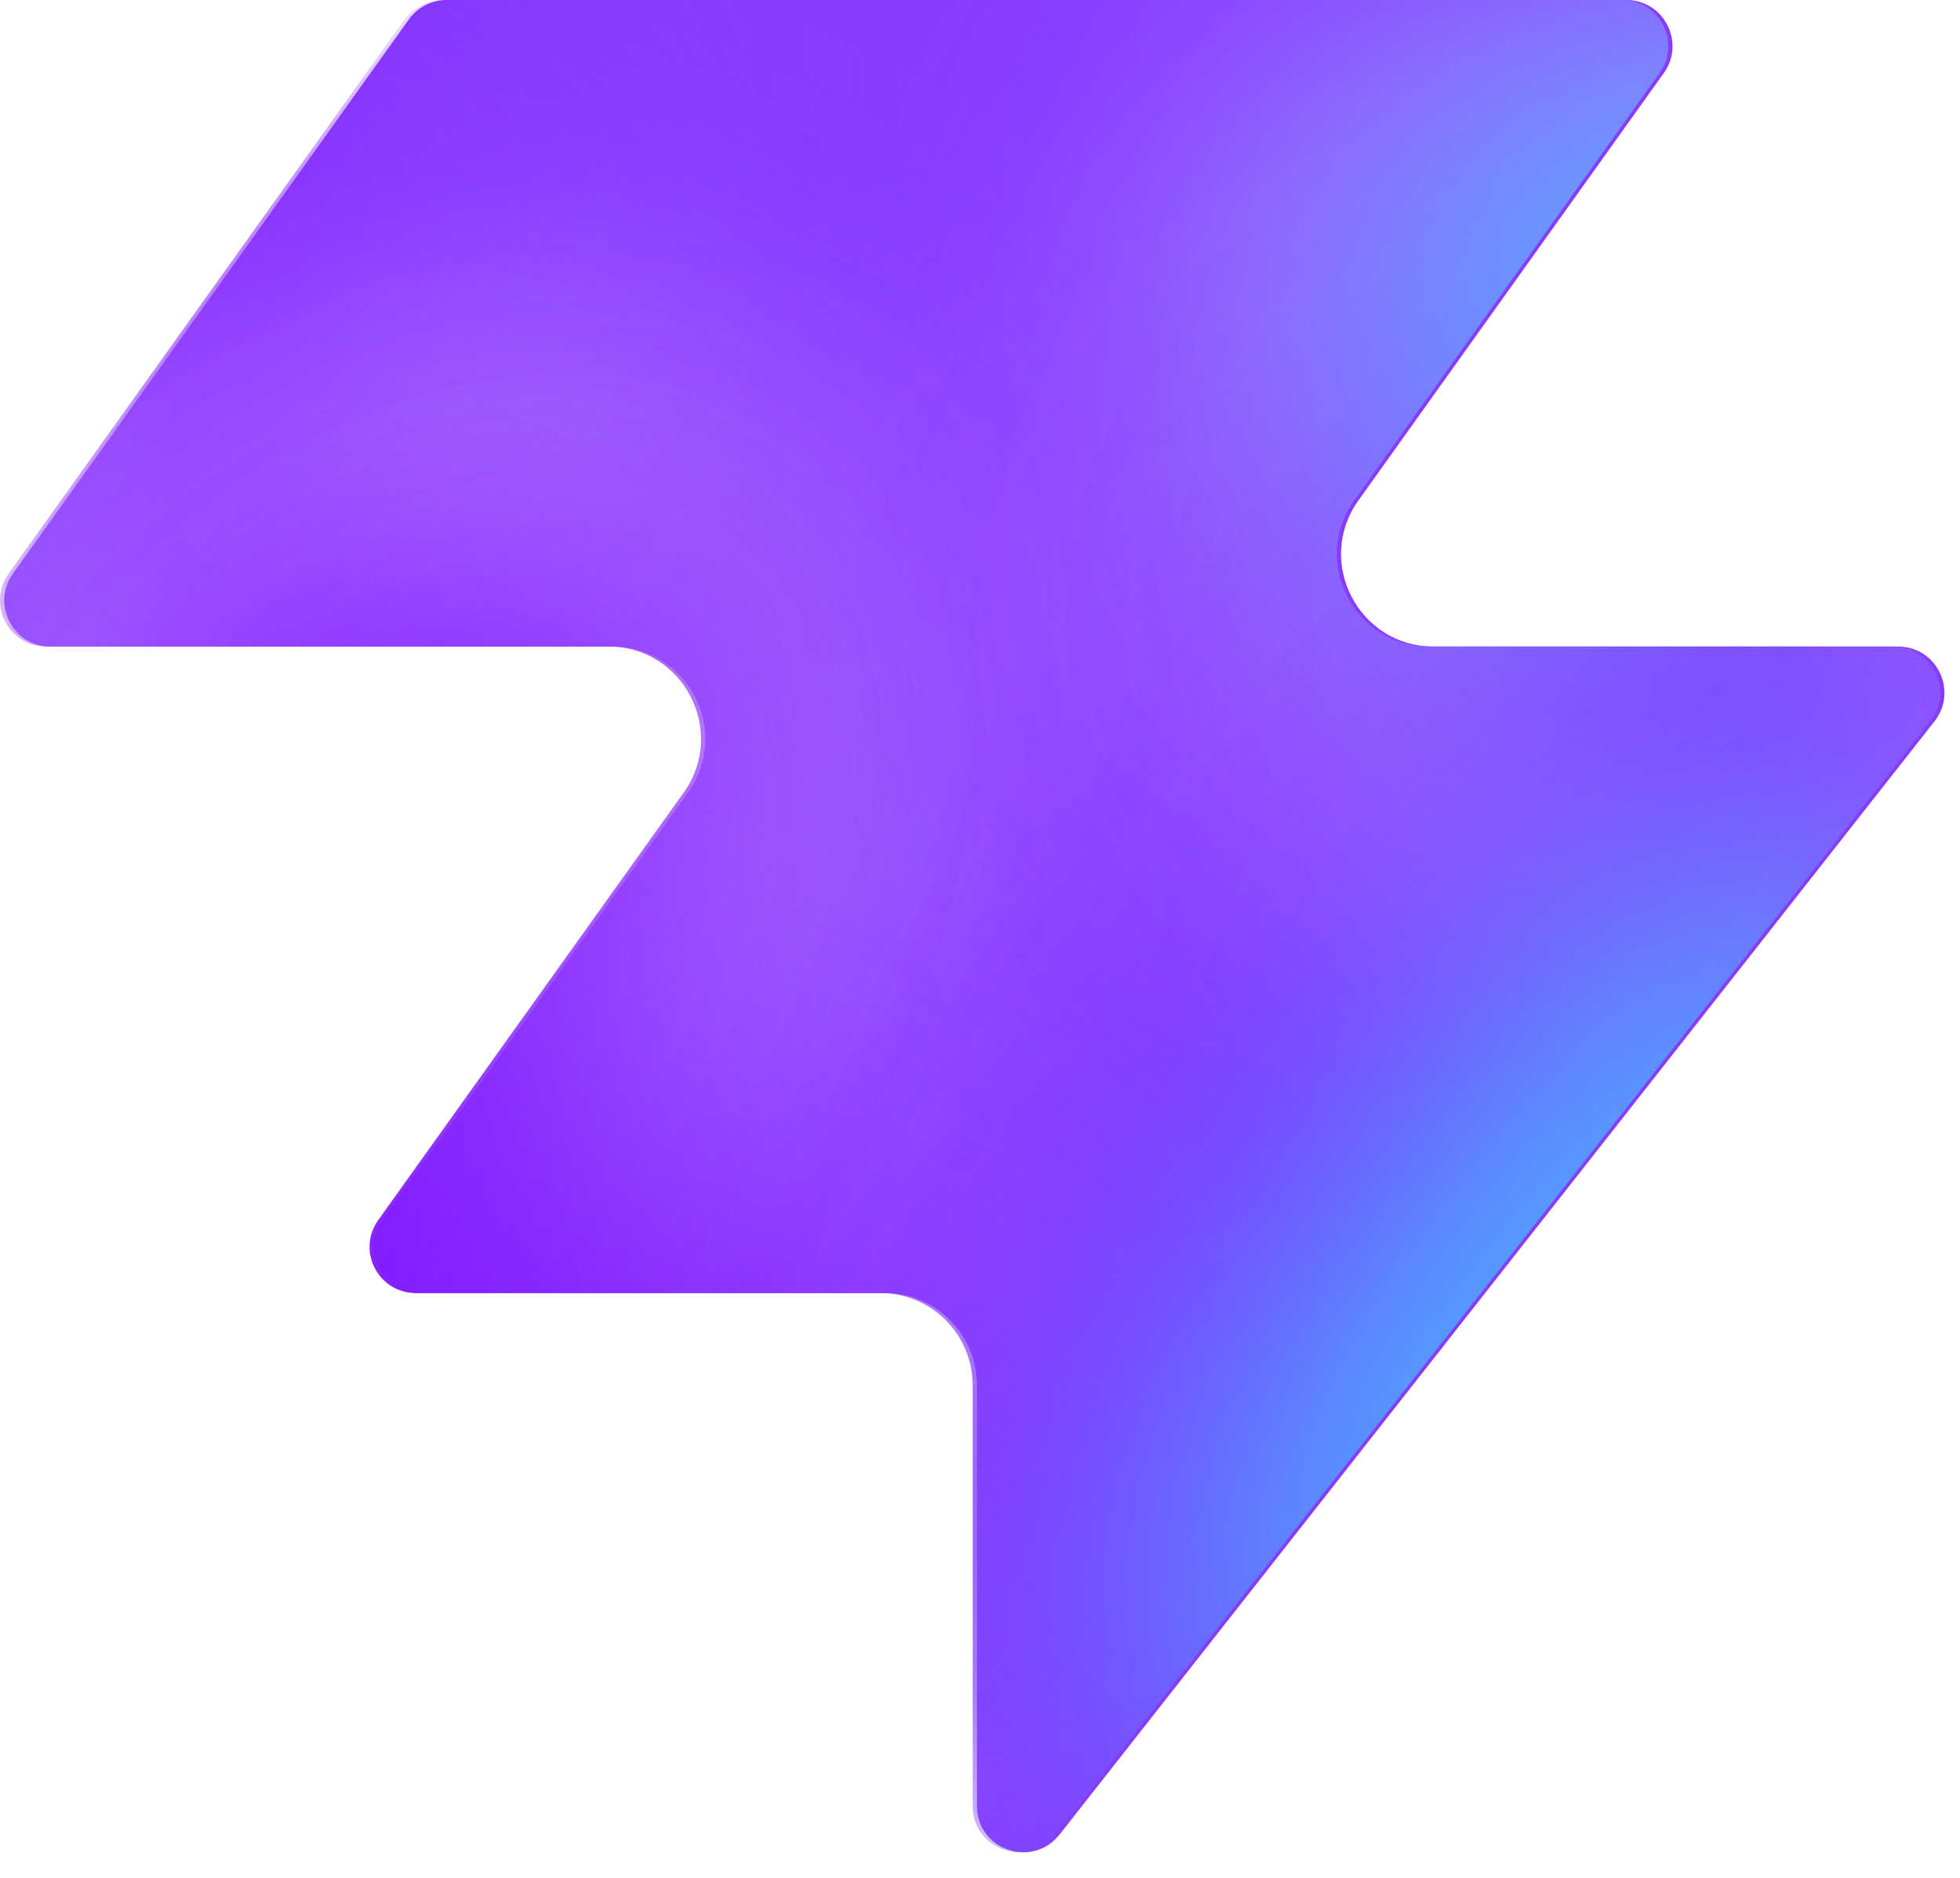
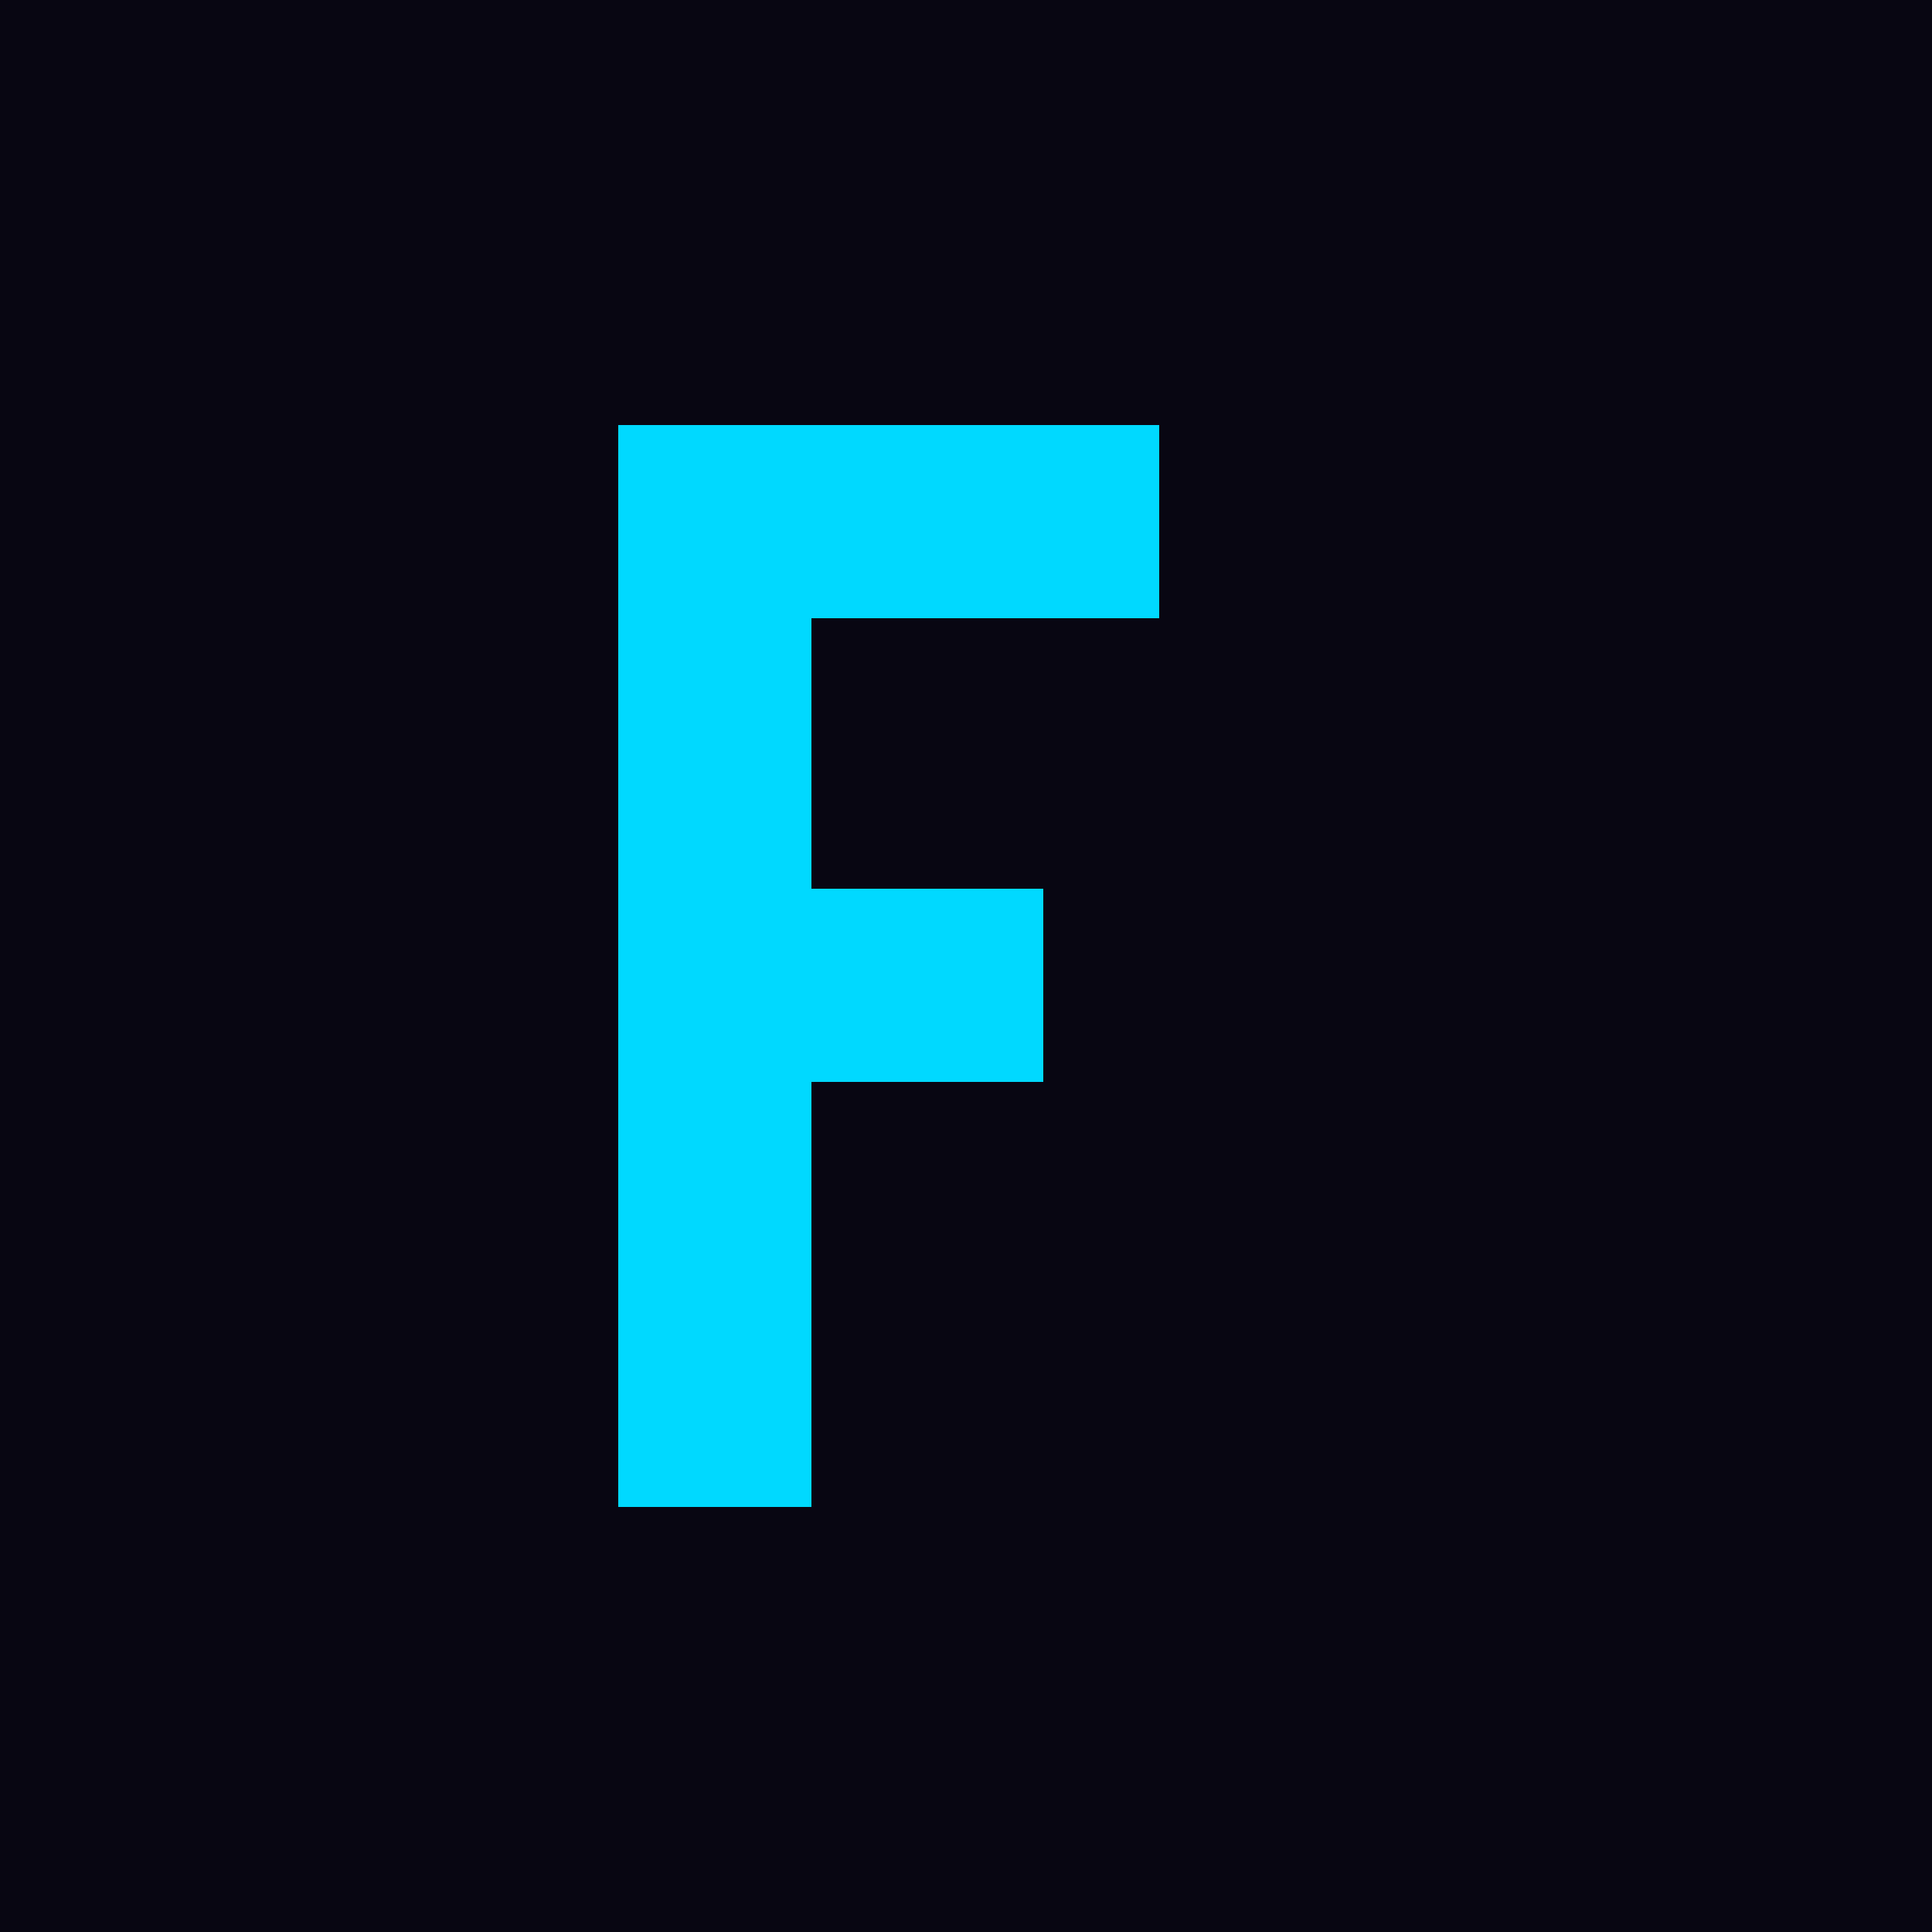
- <svg xmlns="http://www.w3.org/2000/svg" width="48" height="46" fill="none" viewBox="0 0 48 46">
-   <path fill="#863bff" d="M25.946 44.938c-.664.845-2.021.375-2.021-.698V33.937a2.26 2.26 0 0 0-2.262-2.262H10.287c-.92 0-1.456-1.04-.92-1.788l7.48-10.471c1.07-1.497 0-3.578-1.842-3.578H1.237c-.92 0-1.456-1.04-.92-1.788L10.013.474c.214-.297.556-.474.92-.474h28.894c.92 0 1.456 1.04.92 1.788l-7.48 10.471c-1.07 1.498 0 3.579 1.842 3.579h11.377c.943 0 1.473 1.088.89 1.83L25.947 44.94z" style="fill:#863bff;fill:color(display-p3 .525 .23 1);fill-opacity:1" />
-   <mask id="a" width="48" height="46" x="0" y="0" maskUnits="userSpaceOnUse" style="mask-type:alpha">
-     <path fill="#000" d="M25.842 44.938c-.664.844-2.021.375-2.021-.698V33.937a2.26 2.26 0 0 0-2.262-2.262H10.183c-.92 0-1.456-1.04-.92-1.788l7.48-10.471c1.07-1.498 0-3.579-1.842-3.579H1.133c-.92 0-1.456-1.04-.92-1.787L9.91.473c.214-.297.556-.474.92-.474h28.894c.92 0 1.456 1.04.92 1.788l-7.48 10.471c-1.07 1.498 0 3.578 1.842 3.578h11.377c.943 0 1.473 1.088.89 1.832L25.843 44.94z" style="fill:#000;fill-opacity:1" />
-   </mask>
-   <g mask="url(#a)">
-     <g filter="url(#b)">
-       <ellipse cx="5.508" cy="14.704" fill="#ede6ff" rx="5.508" ry="14.704" style="fill:#ede6ff;fill:color(display-p3 .927 .903 1);fill-opacity:1" transform="matrix(.00324 1 1 -.00324 -4.47 31.516)" />
-     </g>
-     <g filter="url(#c)">
-       <ellipse cx="10.399" cy="29.851" fill="#ede6ff" rx="10.399" ry="29.851" style="fill:#ede6ff;fill:color(display-p3 .927 .903 1);fill-opacity:1" transform="matrix(.00324 1 1 -.00324 -39.328 7.883)" />
-     </g>
-     <g filter="url(#d)">
-       <ellipse cx="5.508" cy="30.487" fill="#7e14ff" rx="5.508" ry="30.487" style="fill:#7e14ff;fill:color(display-p3 .492 .077 1);fill-opacity:1" transform="rotate(89.814 -25.913 -14.639)scale(1 -1)" />
-     </g>
-     <g filter="url(#e)">
-       <ellipse cx="5.508" cy="30.599" fill="#7e14ff" rx="5.508" ry="30.599" style="fill:#7e14ff;fill:color(display-p3 .492 .077 1);fill-opacity:1" transform="rotate(89.814 -32.644 -3.334)scale(1 -1)" />
-     </g>
-     <g filter="url(#f)">
-       <ellipse cx="5.508" cy="30.599" fill="#7e14ff" rx="5.508" ry="30.599" style="fill:#7e14ff;fill:color(display-p3 .492 .077 1);fill-opacity:1" transform="matrix(.00324 1 1 -.00324 -34.34 30.47)" />
-     </g>
-     <g filter="url(#g)">
-       <ellipse cx="14.072" cy="22.078" fill="#ede6ff" rx="14.072" ry="22.078" style="fill:#ede6ff;fill:color(display-p3 .927 .903 1);fill-opacity:1" transform="rotate(93.35 24.506 48.493)scale(-1 1)" />
-     </g>
-     <g filter="url(#h)">
-       <ellipse cx="3.47" cy="21.501" fill="#7e14ff" rx="3.47" ry="21.501" style="fill:#7e14ff;fill:color(display-p3 .492 .077 1);fill-opacity:1" transform="rotate(89.009 28.708 47.59)scale(-1 1)" />
-     </g>
-     <g filter="url(#i)">
-       <ellipse cx="3.47" cy="21.501" fill="#7e14ff" rx="3.47" ry="21.501" style="fill:#7e14ff;fill:color(display-p3 .492 .077 1);fill-opacity:1" transform="rotate(89.009 28.708 47.59)scale(-1 1)" />
-     </g>
-     <g filter="url(#j)">
-       <ellipse cx=".387" cy="8.972" fill="#7e14ff" rx="4.407" ry="29.108" style="fill:#7e14ff;fill:color(display-p3 .492 .077 1);fill-opacity:1" transform="rotate(39.51 .387 8.972)" />
-     </g>
-     <g filter="url(#k)">
-       <ellipse cx="47.523" cy="-6.092" fill="#7e14ff" rx="4.407" ry="29.108" style="fill:#7e14ff;fill:color(display-p3 .492 .077 1);fill-opacity:1" transform="rotate(37.892 47.523 -6.092)" />
-     </g>
-     <g filter="url(#l)">
-       <ellipse cx="41.412" cy="6.333" fill="#47bfff" rx="5.971" ry="9.665" style="fill:#47bfff;fill:color(display-p3 .28 .748 1);fill-opacity:1" transform="rotate(37.892 41.412 6.333)" />
-     </g>
-     <g filter="url(#m)">
-       <ellipse cx="-1.879" cy="38.332" fill="#7e14ff" rx="4.407" ry="29.108" style="fill:#7e14ff;fill:color(display-p3 .492 .077 1);fill-opacity:1" transform="rotate(37.892 -1.88 38.332)" />
-     </g>
-     <g filter="url(#n)">
-       <ellipse cx="-1.879" cy="38.332" fill="#7e14ff" rx="4.407" ry="29.108" style="fill:#7e14ff;fill:color(display-p3 .492 .077 1);fill-opacity:1" transform="rotate(37.892 -1.88 38.332)" />
-     </g>
-     <g filter="url(#o)">
-       <ellipse cx="35.651" cy="29.907" fill="#7e14ff" rx="4.407" ry="29.108" style="fill:#7e14ff;fill:color(display-p3 .492 .077 1);fill-opacity:1" transform="rotate(37.892 35.651 29.907)" />
-     </g>
-     <g filter="url(#p)">
-       <ellipse cx="38.418" cy="32.4" fill="#47bfff" rx="5.971" ry="15.297" style="fill:#47bfff;fill:color(display-p3 .28 .748 1);fill-opacity:1" transform="rotate(37.892 38.418 32.4)" />
-     </g>
-   </g>
-   <defs>
-     <filter id="b" width="60.045" height="41.654" x="-19.77" y="16.149" color-interpolation-filters="sRGB" filterUnits="userSpaceOnUse">
-       <feFlood flood-opacity="0" result="BackgroundImageFix" />
-       <feBlend in="SourceGraphic" in2="BackgroundImageFix" result="shape" />
-       <feGaussianBlur result="effect1_foregroundBlur_2002_17158" stdDeviation="7.659" />
-     </filter>
-     <filter id="c" width="90.34" height="51.437" x="-54.613" y="-7.533" color-interpolation-filters="sRGB" filterUnits="userSpaceOnUse">
-       <feFlood flood-opacity="0" result="BackgroundImageFix" />
-       <feBlend in="SourceGraphic" in2="BackgroundImageFix" result="shape" />
-       <feGaussianBlur result="effect1_foregroundBlur_2002_17158" stdDeviation="7.659" />
-     </filter>
-     <filter id="d" width="79.355" height="29.4" x="-49.64" y="2.03" color-interpolation-filters="sRGB" filterUnits="userSpaceOnUse">
-       <feFlood flood-opacity="0" result="BackgroundImageFix" />
-       <feBlend in="SourceGraphic" in2="BackgroundImageFix" result="shape" />
-       <feGaussianBlur result="effect1_foregroundBlur_2002_17158" stdDeviation="4.596" />
-     </filter>
-     <filter id="e" width="79.579" height="29.4" x="-45.045" y="20.029" color-interpolation-filters="sRGB" filterUnits="userSpaceOnUse">
-       <feFlood flood-opacity="0" result="BackgroundImageFix" />
-       <feBlend in="SourceGraphic" in2="BackgroundImageFix" result="shape" />
-       <feGaussianBlur result="effect1_foregroundBlur_2002_17158" stdDeviation="4.596" />
-     </filter>
-     <filter id="f" width="79.579" height="29.4" x="-43.513" y="21.178" color-interpolation-filters="sRGB" filterUnits="userSpaceOnUse">
-       <feFlood flood-opacity="0" result="BackgroundImageFix" />
-       <feBlend in="SourceGraphic" in2="BackgroundImageFix" result="shape" />
-       <feGaussianBlur result="effect1_foregroundBlur_2002_17158" stdDeviation="4.596" />
-     </filter>
-     <filter id="g" width="74.749" height="58.852" x="15.756" y="-17.901" color-interpolation-filters="sRGB" filterUnits="userSpaceOnUse">
-       <feFlood flood-opacity="0" result="BackgroundImageFix" />
-       <feBlend in="SourceGraphic" in2="BackgroundImageFix" result="shape" />
-       <feGaussianBlur result="effect1_foregroundBlur_2002_17158" stdDeviation="7.659" />
-     </filter>
-     <filter id="h" width="61.377" height="25.362" x="23.548" y="2.284" color-interpolation-filters="sRGB" filterUnits="userSpaceOnUse">
-       <feFlood flood-opacity="0" result="BackgroundImageFix" />
-       <feBlend in="SourceGraphic" in2="BackgroundImageFix" result="shape" />
-       <feGaussianBlur result="effect1_foregroundBlur_2002_17158" stdDeviation="4.596" />
-     </filter>
-     <filter id="i" width="61.377" height="25.362" x="23.548" y="2.284" color-interpolation-filters="sRGB" filterUnits="userSpaceOnUse">
-       <feFlood flood-opacity="0" result="BackgroundImageFix" />
-       <feBlend in="SourceGraphic" in2="BackgroundImageFix" result="shape" />
-       <feGaussianBlur result="effect1_foregroundBlur_2002_17158" stdDeviation="4.596" />
-     </filter>
-     <filter id="j" width="56.045" height="63.649" x="-27.636" y="-22.853" color-interpolation-filters="sRGB" filterUnits="userSpaceOnUse">
-       <feFlood flood-opacity="0" result="BackgroundImageFix" />
-       <feBlend in="SourceGraphic" in2="BackgroundImageFix" result="shape" />
-       <feGaussianBlur result="effect1_foregroundBlur_2002_17158" stdDeviation="4.596" />
-     </filter>
-     <filter id="k" width="54.814" height="64.646" x="20.116" y="-38.415" color-interpolation-filters="sRGB" filterUnits="userSpaceOnUse">
-       <feFlood flood-opacity="0" result="BackgroundImageFix" />
-       <feBlend in="SourceGraphic" in2="BackgroundImageFix" result="shape" />
-       <feGaussianBlur result="effect1_foregroundBlur_2002_17158" stdDeviation="4.596" />
-     </filter>
-     <filter id="l" width="33.541" height="35.313" x="24.641" y="-11.323" color-interpolation-filters="sRGB" filterUnits="userSpaceOnUse">
-       <feFlood flood-opacity="0" result="BackgroundImageFix" />
-       <feBlend in="SourceGraphic" in2="BackgroundImageFix" result="shape" />
-       <feGaussianBlur result="effect1_foregroundBlur_2002_17158" stdDeviation="4.596" />
-     </filter>
-     <filter id="m" width="54.814" height="64.646" x="-29.286" y="6.009" color-interpolation-filters="sRGB" filterUnits="userSpaceOnUse">
-       <feFlood flood-opacity="0" result="BackgroundImageFix" />
-       <feBlend in="SourceGraphic" in2="BackgroundImageFix" result="shape" />
-       <feGaussianBlur result="effect1_foregroundBlur_2002_17158" stdDeviation="4.596" />
-     </filter>
-     <filter id="n" width="54.814" height="64.646" x="-29.286" y="6.009" color-interpolation-filters="sRGB" filterUnits="userSpaceOnUse">
-       <feFlood flood-opacity="0" result="BackgroundImageFix" />
-       <feBlend in="SourceGraphic" in2="BackgroundImageFix" result="shape" />
-       <feGaussianBlur result="effect1_foregroundBlur_2002_17158" stdDeviation="4.596" />
-     </filter>
-     <filter id="o" width="54.814" height="64.646" x="8.244" y="-2.416" color-interpolation-filters="sRGB" filterUnits="userSpaceOnUse">
-       <feFlood flood-opacity="0" result="BackgroundImageFix" />
-       <feBlend in="SourceGraphic" in2="BackgroundImageFix" result="shape" />
-       <feGaussianBlur result="effect1_foregroundBlur_2002_17158" stdDeviation="4.596" />
-     </filter>
-     <filter id="p" width="39.409" height="43.623" x="18.713" y="10.588" color-interpolation-filters="sRGB" filterUnits="userSpaceOnUse">
-       <feFlood flood-opacity="0" result="BackgroundImageFix" />
-       <feBlend in="SourceGraphic" in2="BackgroundImageFix" result="shape" />
-       <feGaussianBlur result="effect1_foregroundBlur_2002_17158" stdDeviation="4.596" />
-     </filter>
-   </defs>
+ <svg xmlns="http://www.w3.org/2000/svg" viewBox="0 0 100 100">
+   <rect width="100" height="100" fill="#080612" />
+   <path d="M32,22 h10 v56 h-10 Z M32,22 h28 v10 h-28 Z M32,46 h22 v10 h-22 Z" fill="#00d9ff" />
</svg>
